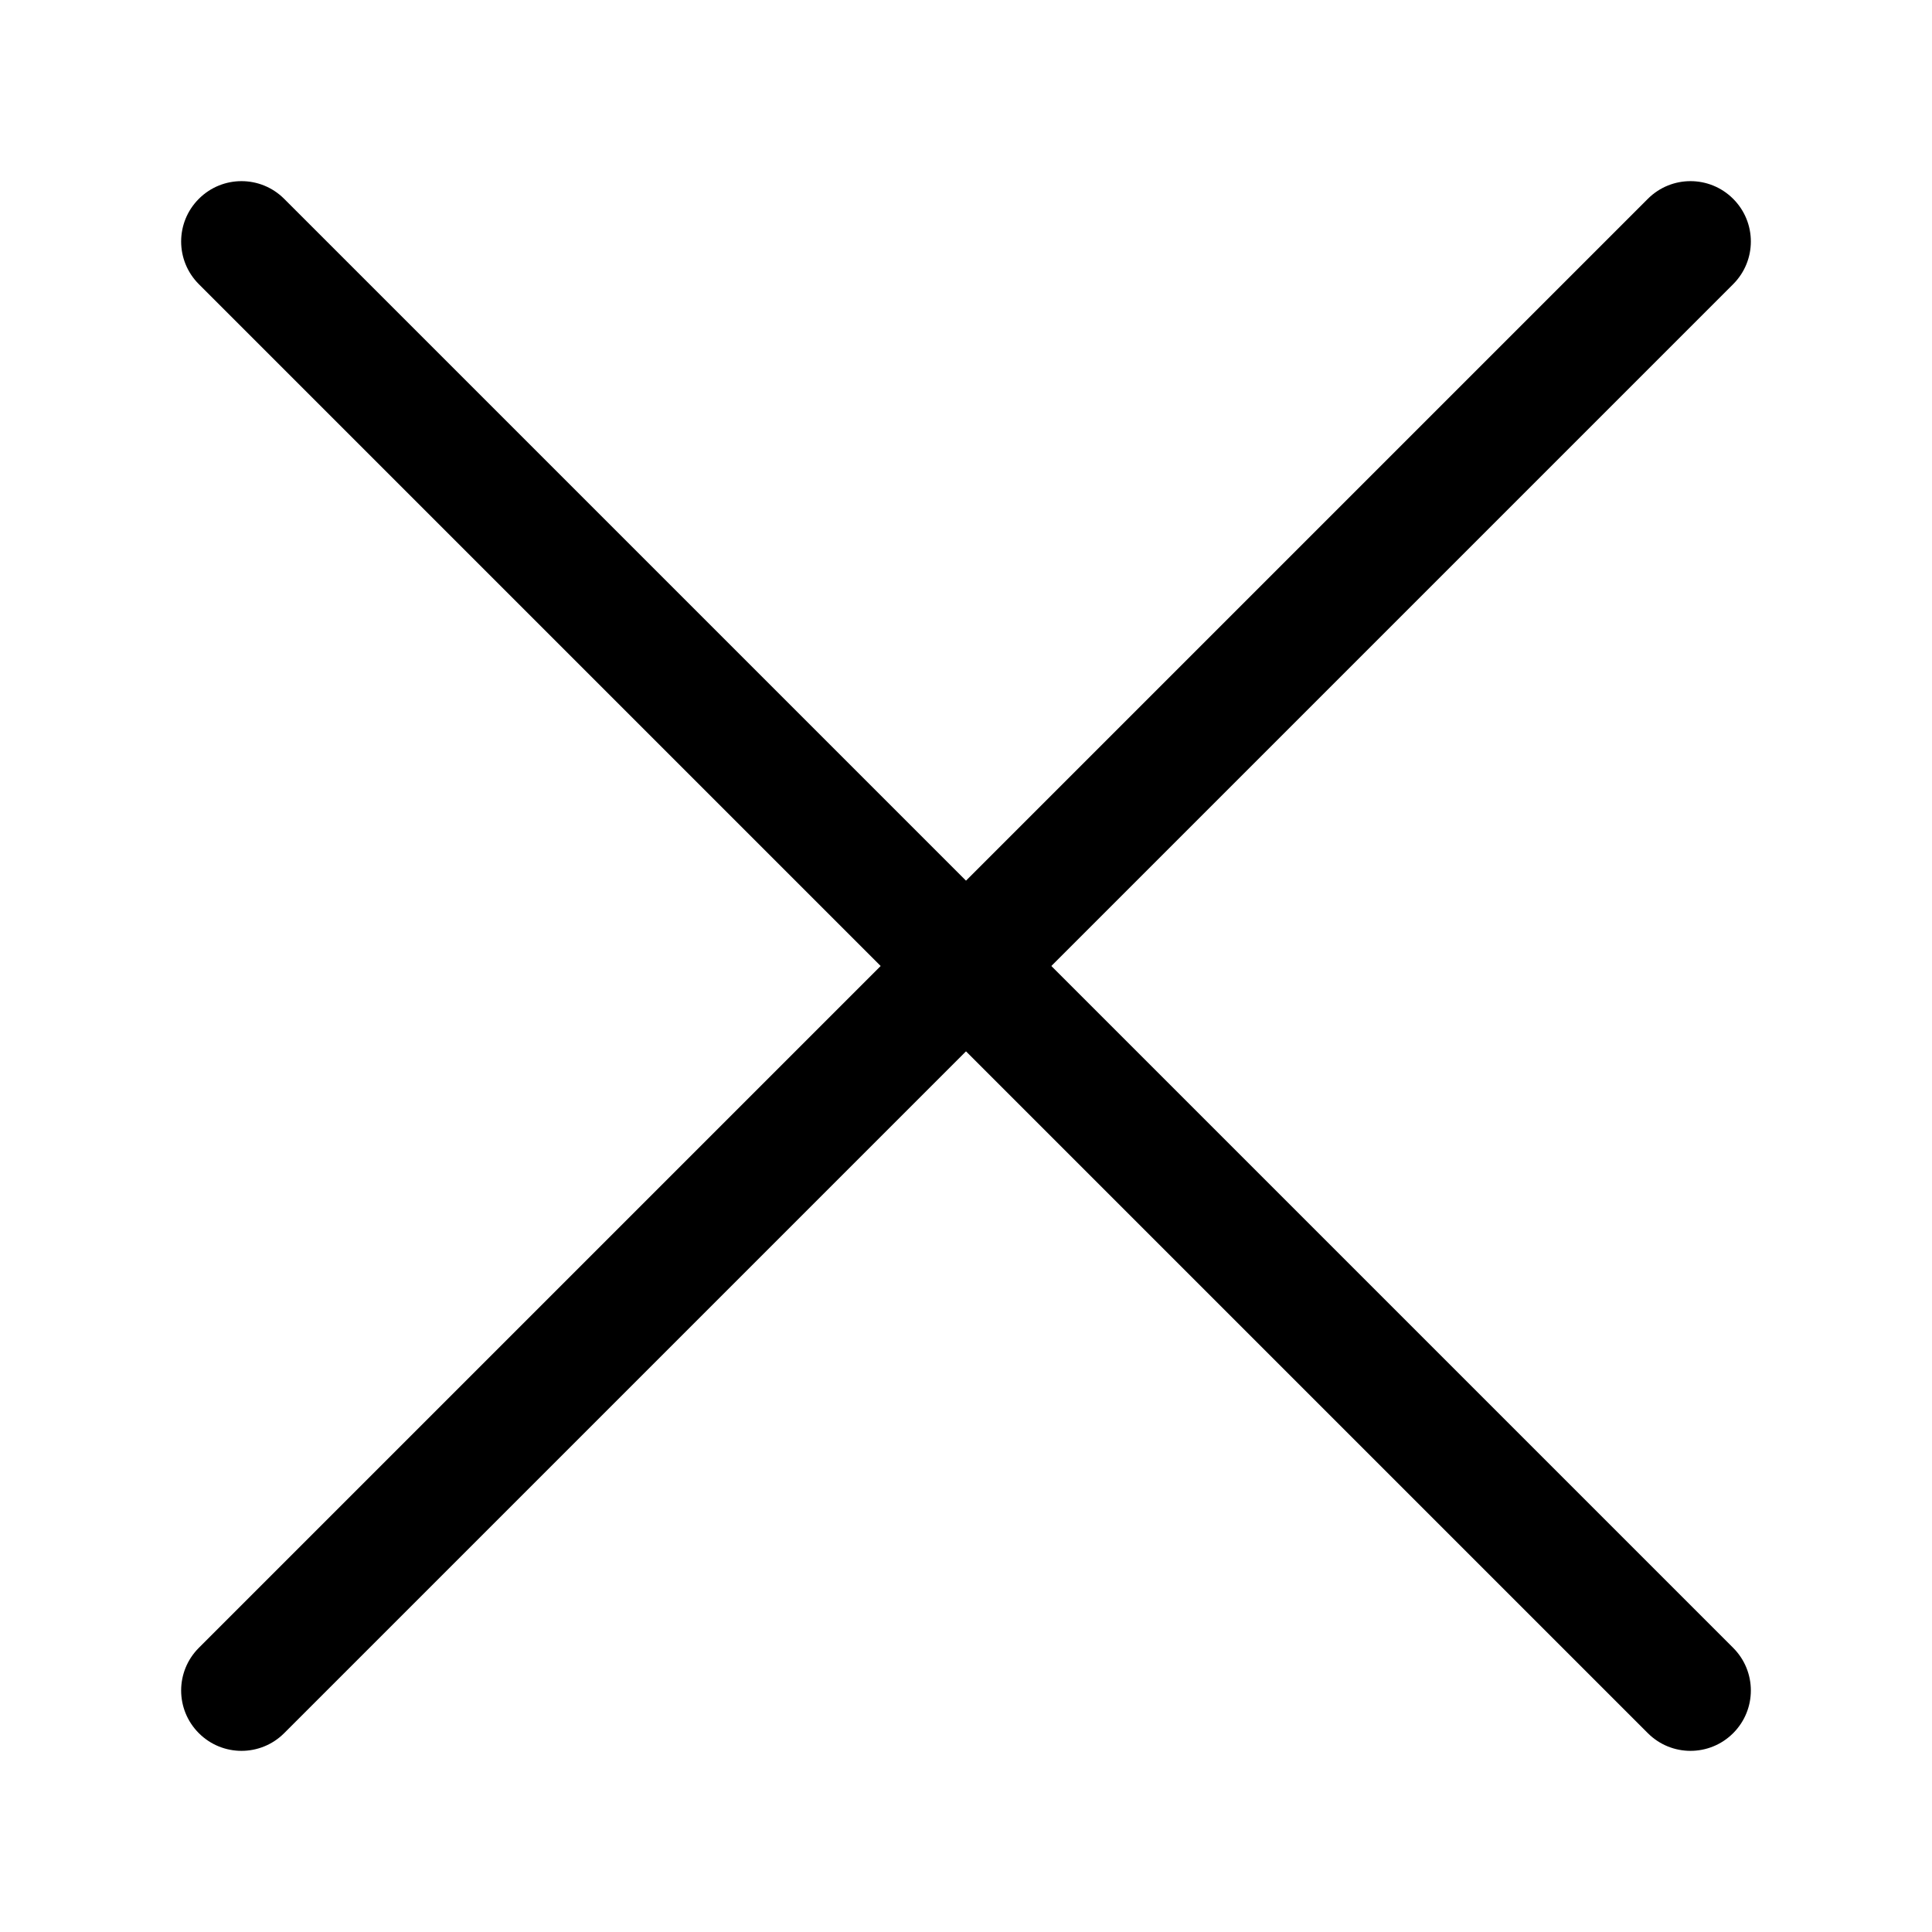
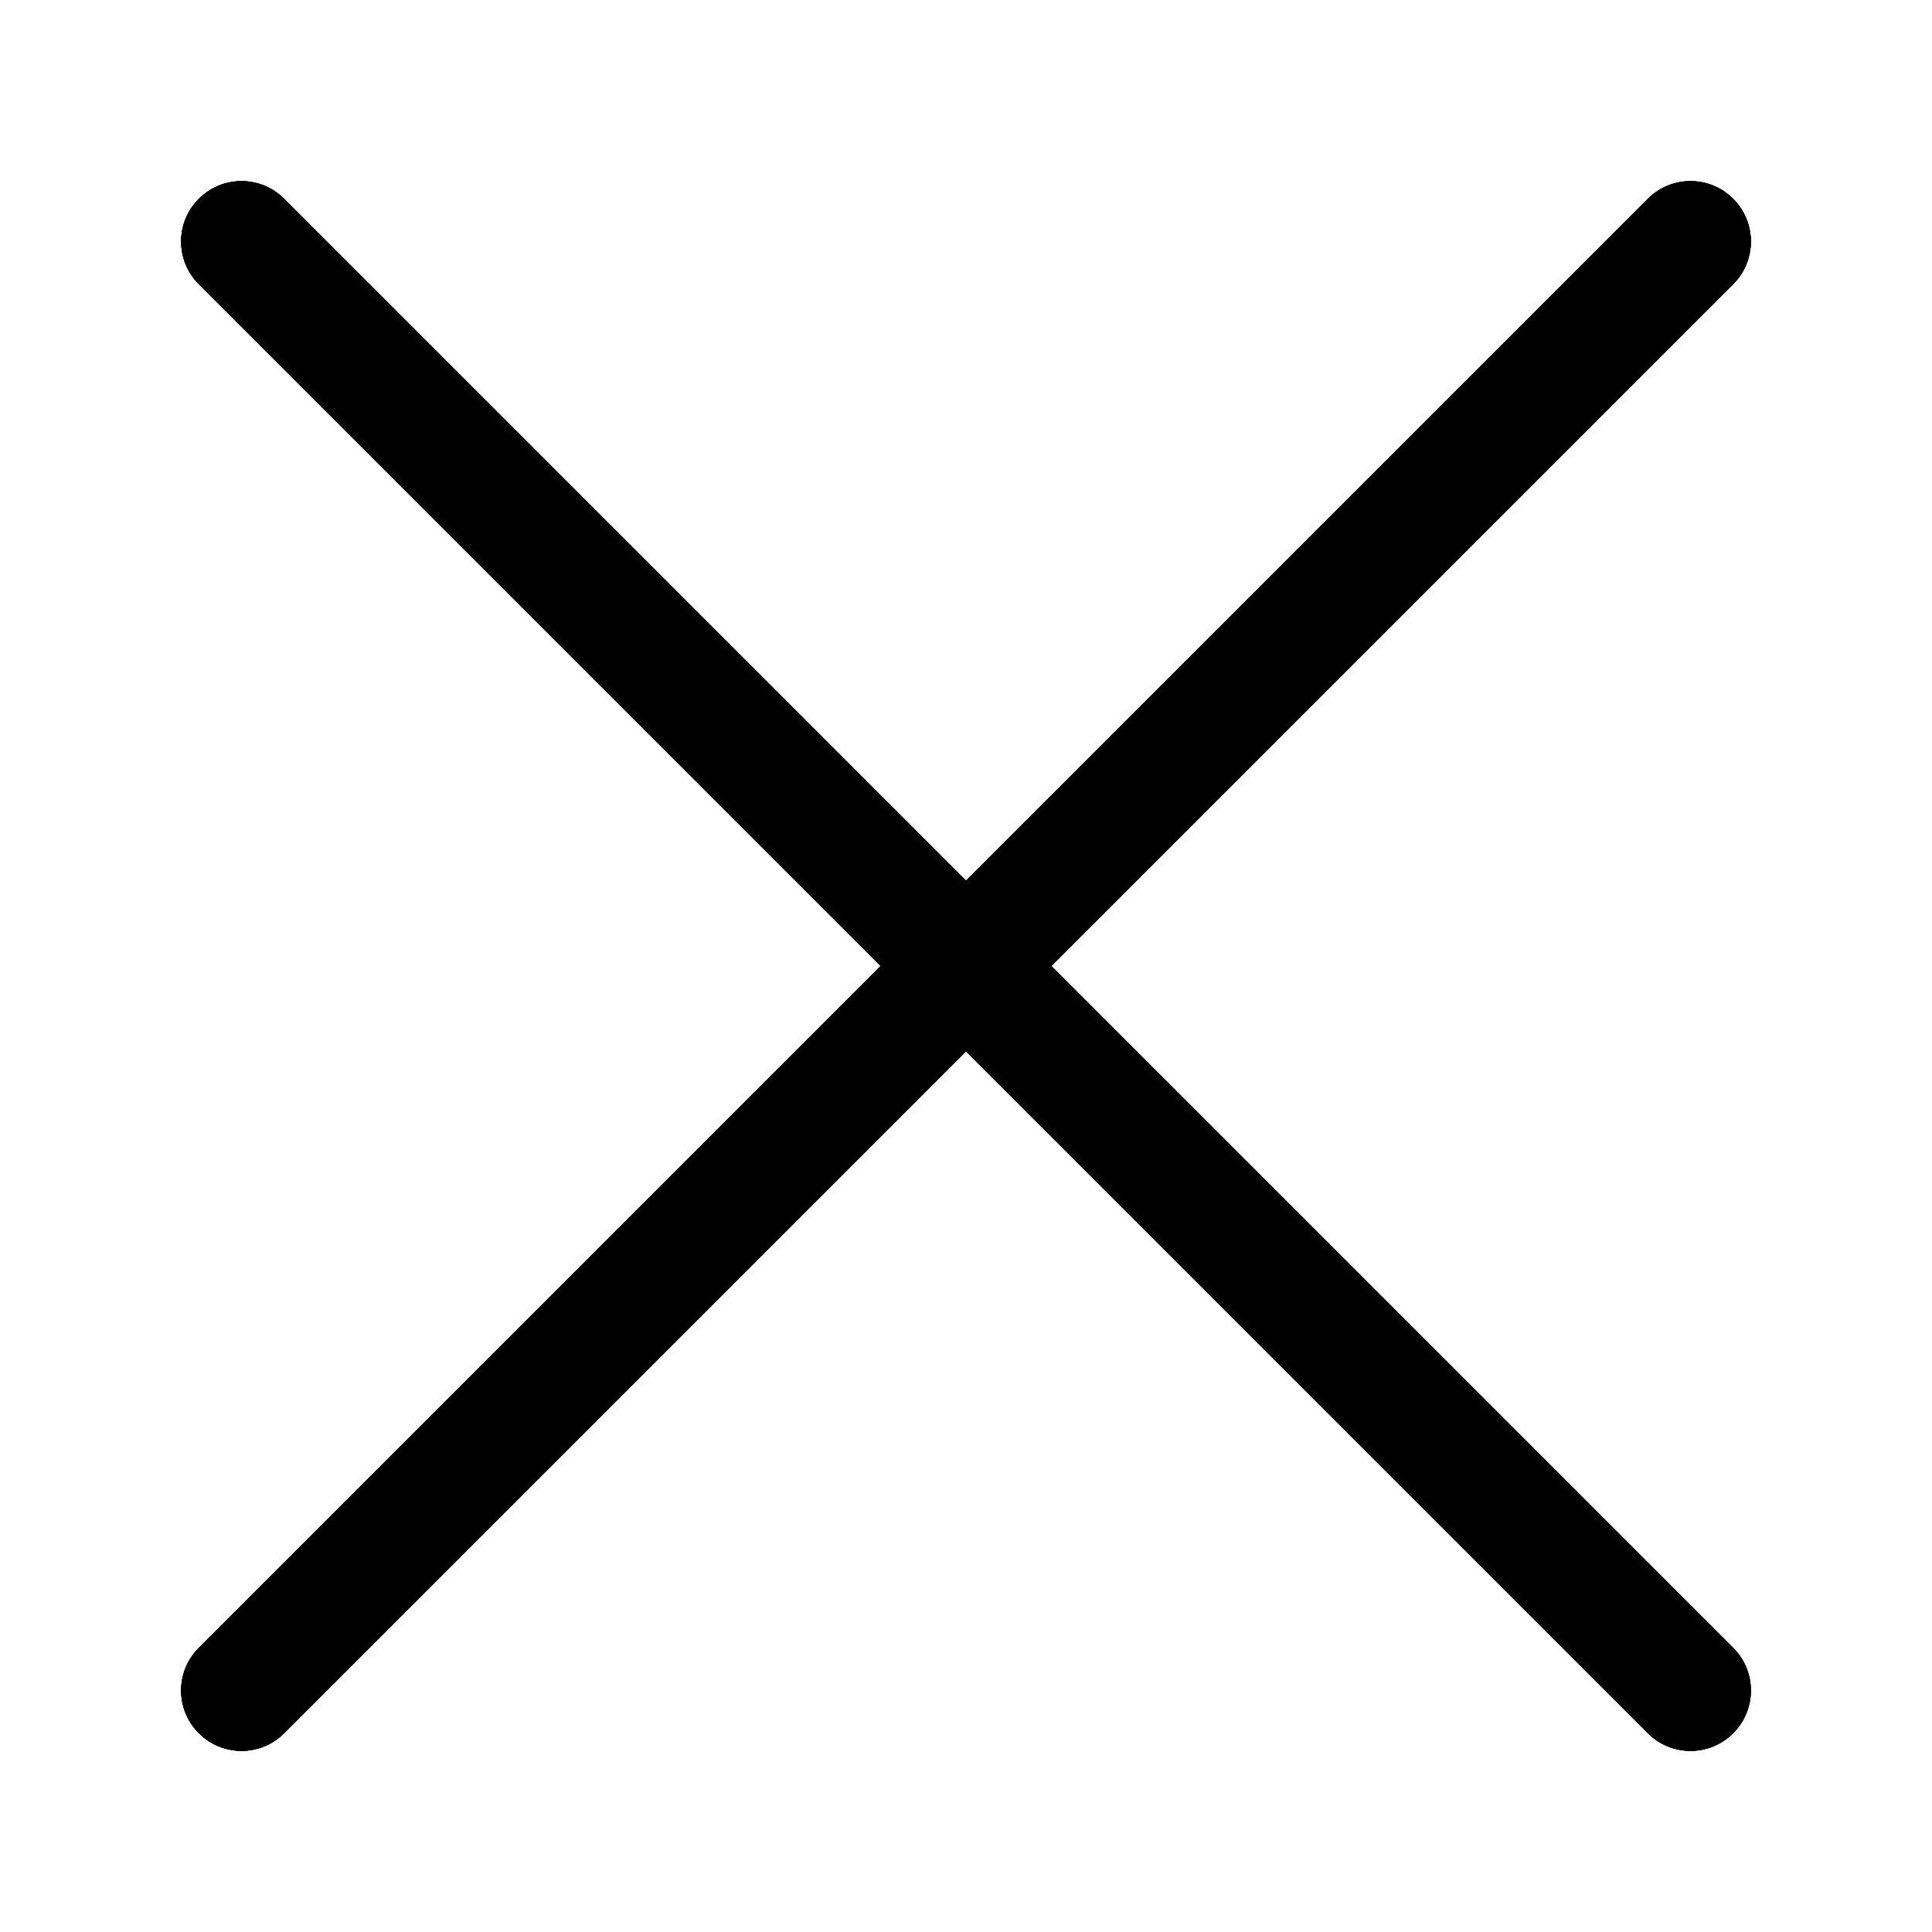
<svg xmlns="http://www.w3.org/2000/svg" width="24" height="24" viewBox="0 0 24 24" fill="none">
  <path fill-rule="evenodd" clip-rule="evenodd" d="M2.47 2.47C2.763 2.177 3.237 2.177 3.53 2.47L21.53 20.47C21.823 20.763 21.823 21.237 21.53 21.53C21.237 21.823 20.763 21.823 20.47 21.53L2.47 3.53C2.177 3.237 2.177 2.763 2.47 2.47Z" fill="currentColor" />
  <path fill-rule="evenodd" clip-rule="evenodd" d="M21.53 2.47C21.237 2.177 20.763 2.177 20.47 2.47L2.47 20.47C2.177 20.763 2.177 21.237 2.47 21.53C2.763 21.823 3.237 21.823 3.53 21.53L21.53 3.53C21.823 3.237 21.823 2.763 21.53 2.47Z" fill="currentColor" />
+   <path fill-rule="evenodd" clip-rule="evenodd" d="M2.47 2.47C2.763 2.177 3.237 2.177 3.53 2.47L21.53 20.47C21.823 20.763 21.823 21.237 21.53 21.53C21.237 21.823 20.763 21.823 20.47 21.53L2.47 3.53C2.177 3.237 2.177 2.763 2.47 2.47Z" fill="currentColor" />
+   <path fill-rule="evenodd" clip-rule="evenodd" d="M21.53 2.47C21.237 2.177 20.763 2.177 20.47 2.47L2.47 20.47C2.177 20.763 2.177 21.237 2.47 21.53C2.763 21.823 3.237 21.823 3.53 21.53L21.53 3.53C21.823 3.237 21.823 2.763 21.53 2.47Z" fill="currentColor" />
+   <path fill-rule="evenodd" clip-rule="evenodd" d="M2.47 2.47C2.763 2.177 3.237 2.177 3.53 2.47L21.53 20.47C21.823 20.763 21.823 21.237 21.53 21.53C21.237 21.823 20.763 21.823 20.47 21.53L2.47 3.53C2.177 3.237 2.177 2.763 2.47 2.47Z" fill="currentColor" />
+   <path fill-rule="evenodd" clip-rule="evenodd" d="M21.53 2.47C21.237 2.177 20.763 2.177 20.47 2.47L2.47 20.47C2.177 20.763 2.177 21.237 2.47 21.53C2.763 21.823 3.237 21.823 3.53 21.53L21.53 3.53C21.823 3.237 21.823 2.763 21.53 2.47Z" fill="currentColor" />
+   <path fill-rule="evenodd" clip-rule="evenodd" d="M2.47 2.47C2.763 2.177 3.237 2.177 3.53 2.47L21.53 20.47C21.823 20.763 21.823 21.237 21.53 21.53C21.237 21.823 20.763 21.823 20.47 21.53L2.47 3.53C2.177 3.237 2.177 2.763 2.47 2.47Z" fill="currentColor" />
+   <path fill-rule="evenodd" clip-rule="evenodd" d="M21.53 2.47C21.237 2.177 20.763 2.177 20.47 2.47L2.47 20.47C2.177 20.763 2.177 21.237 2.47 21.53C2.763 21.823 3.237 21.823 3.53 21.53L21.53 3.53C21.823 3.237 21.823 2.763 21.53 2.47Z" fill="currentColor" />
</svg>
